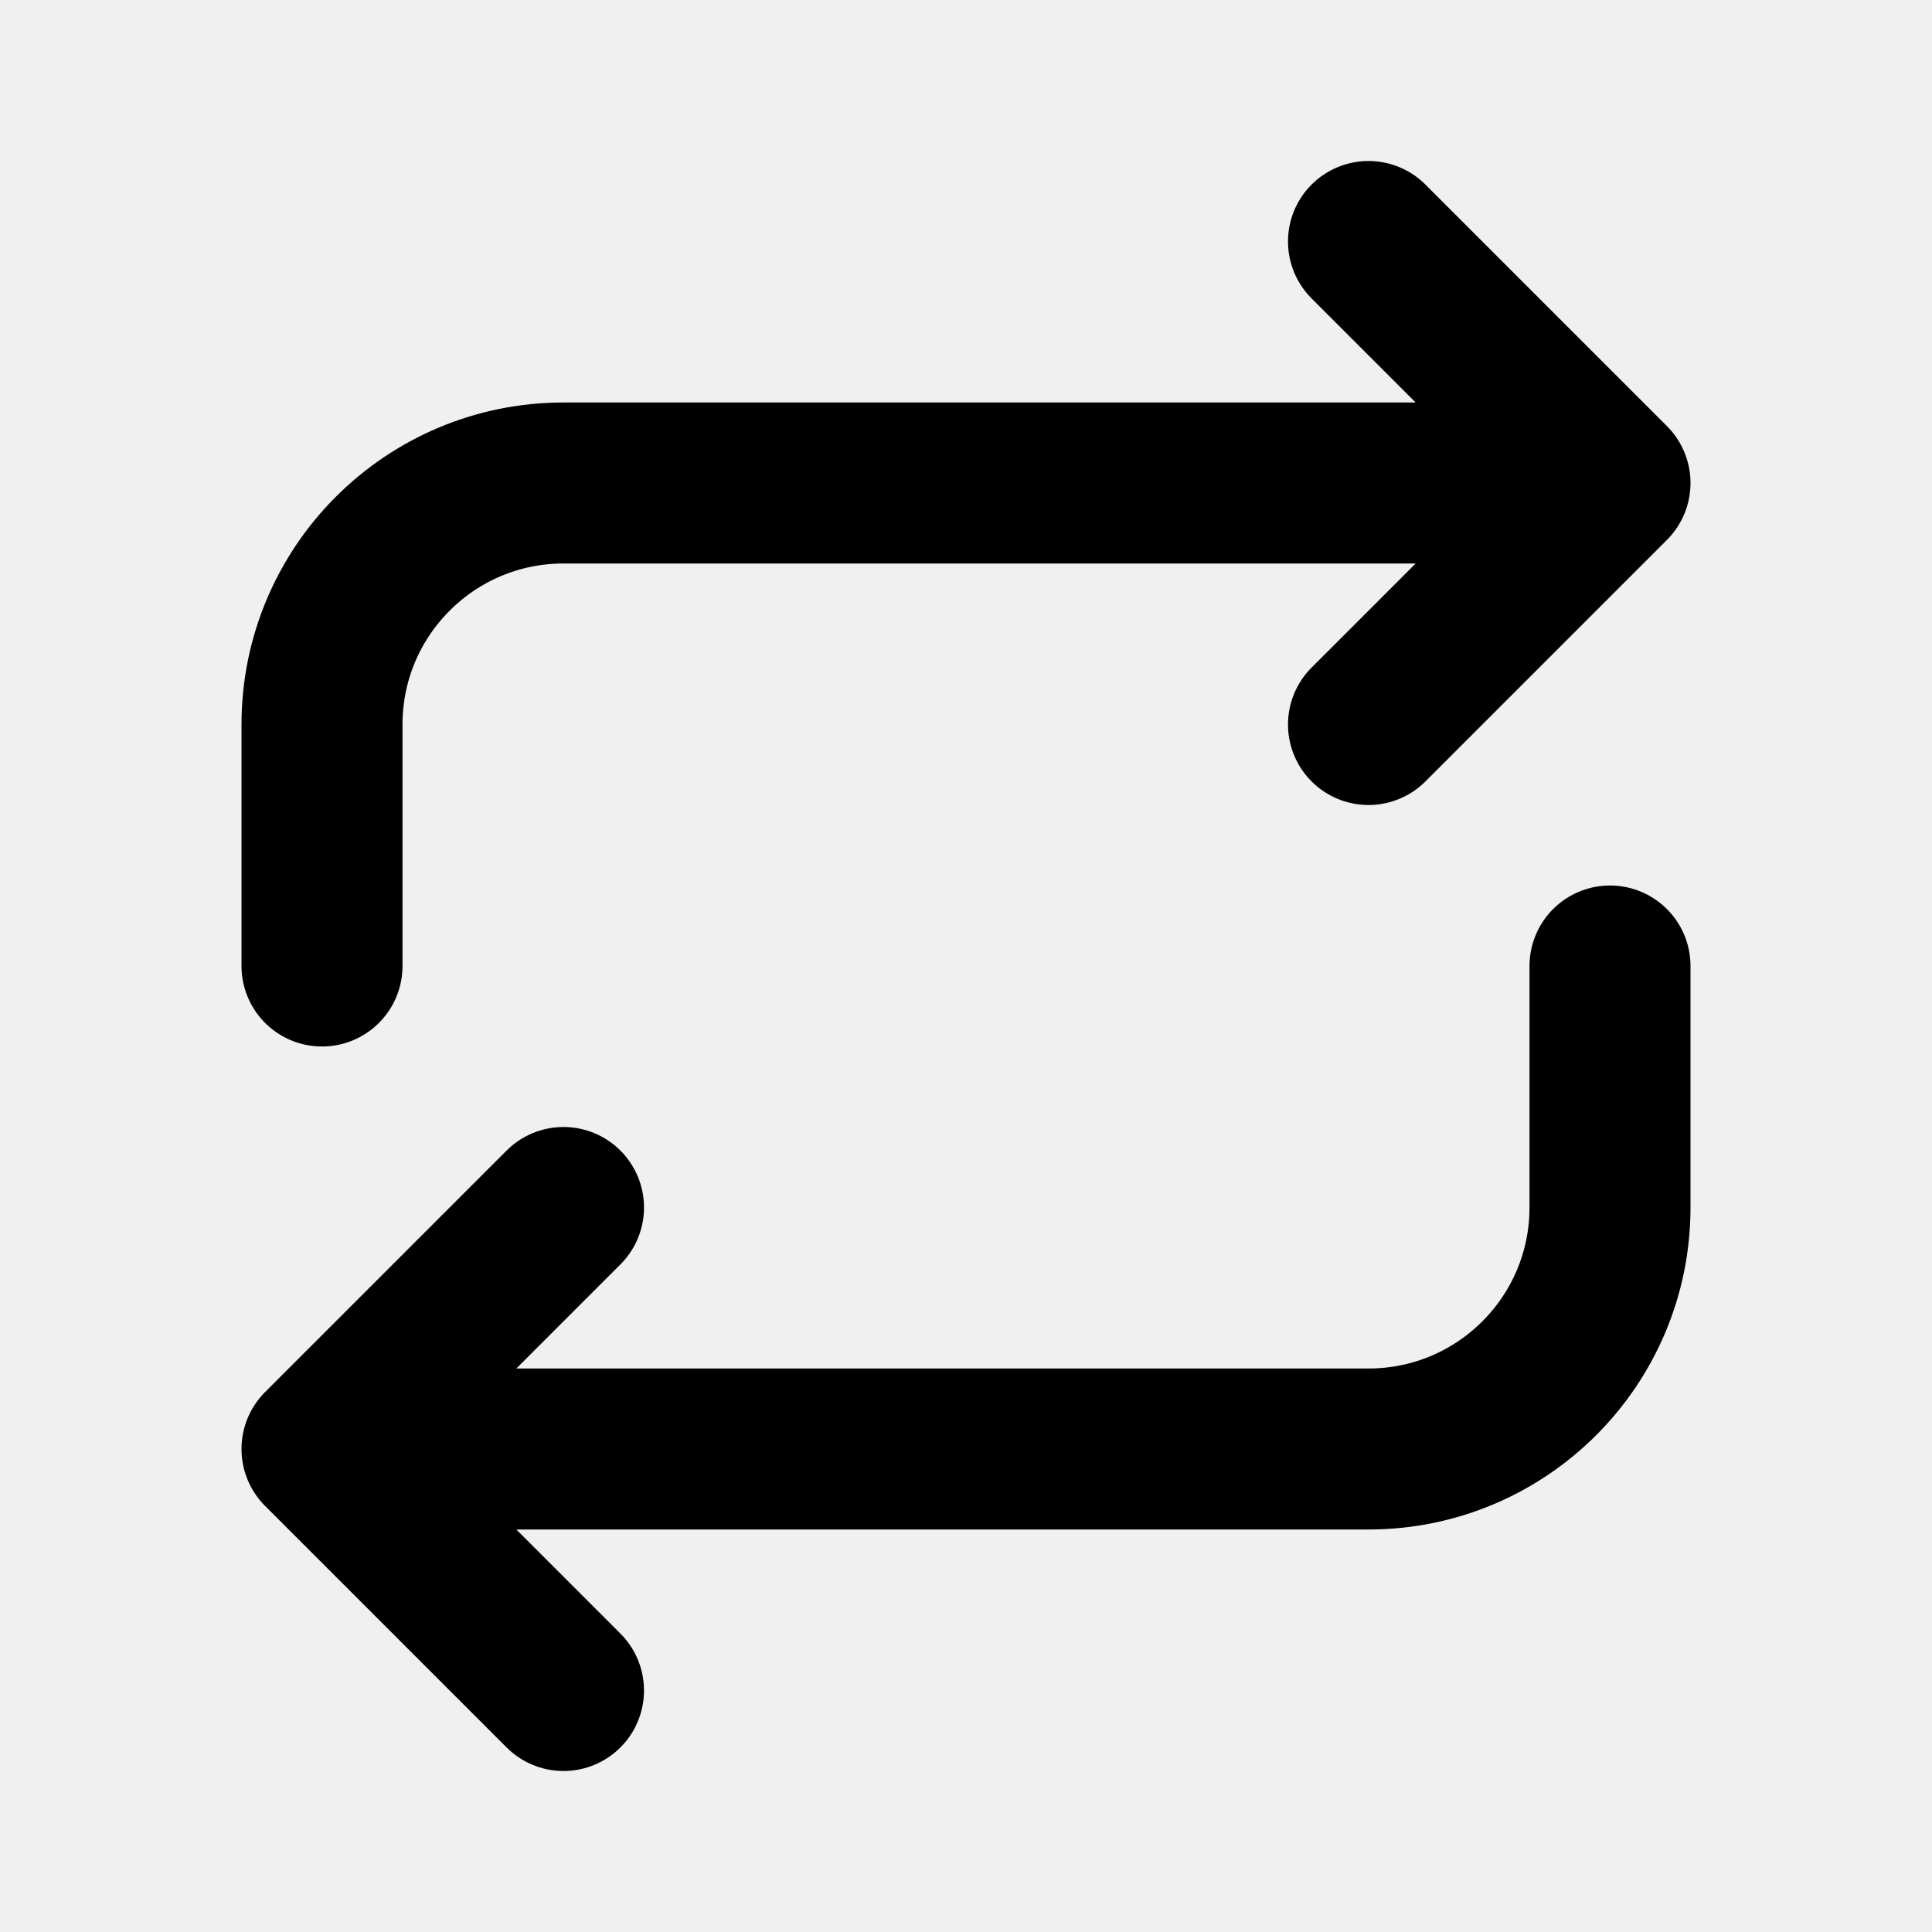
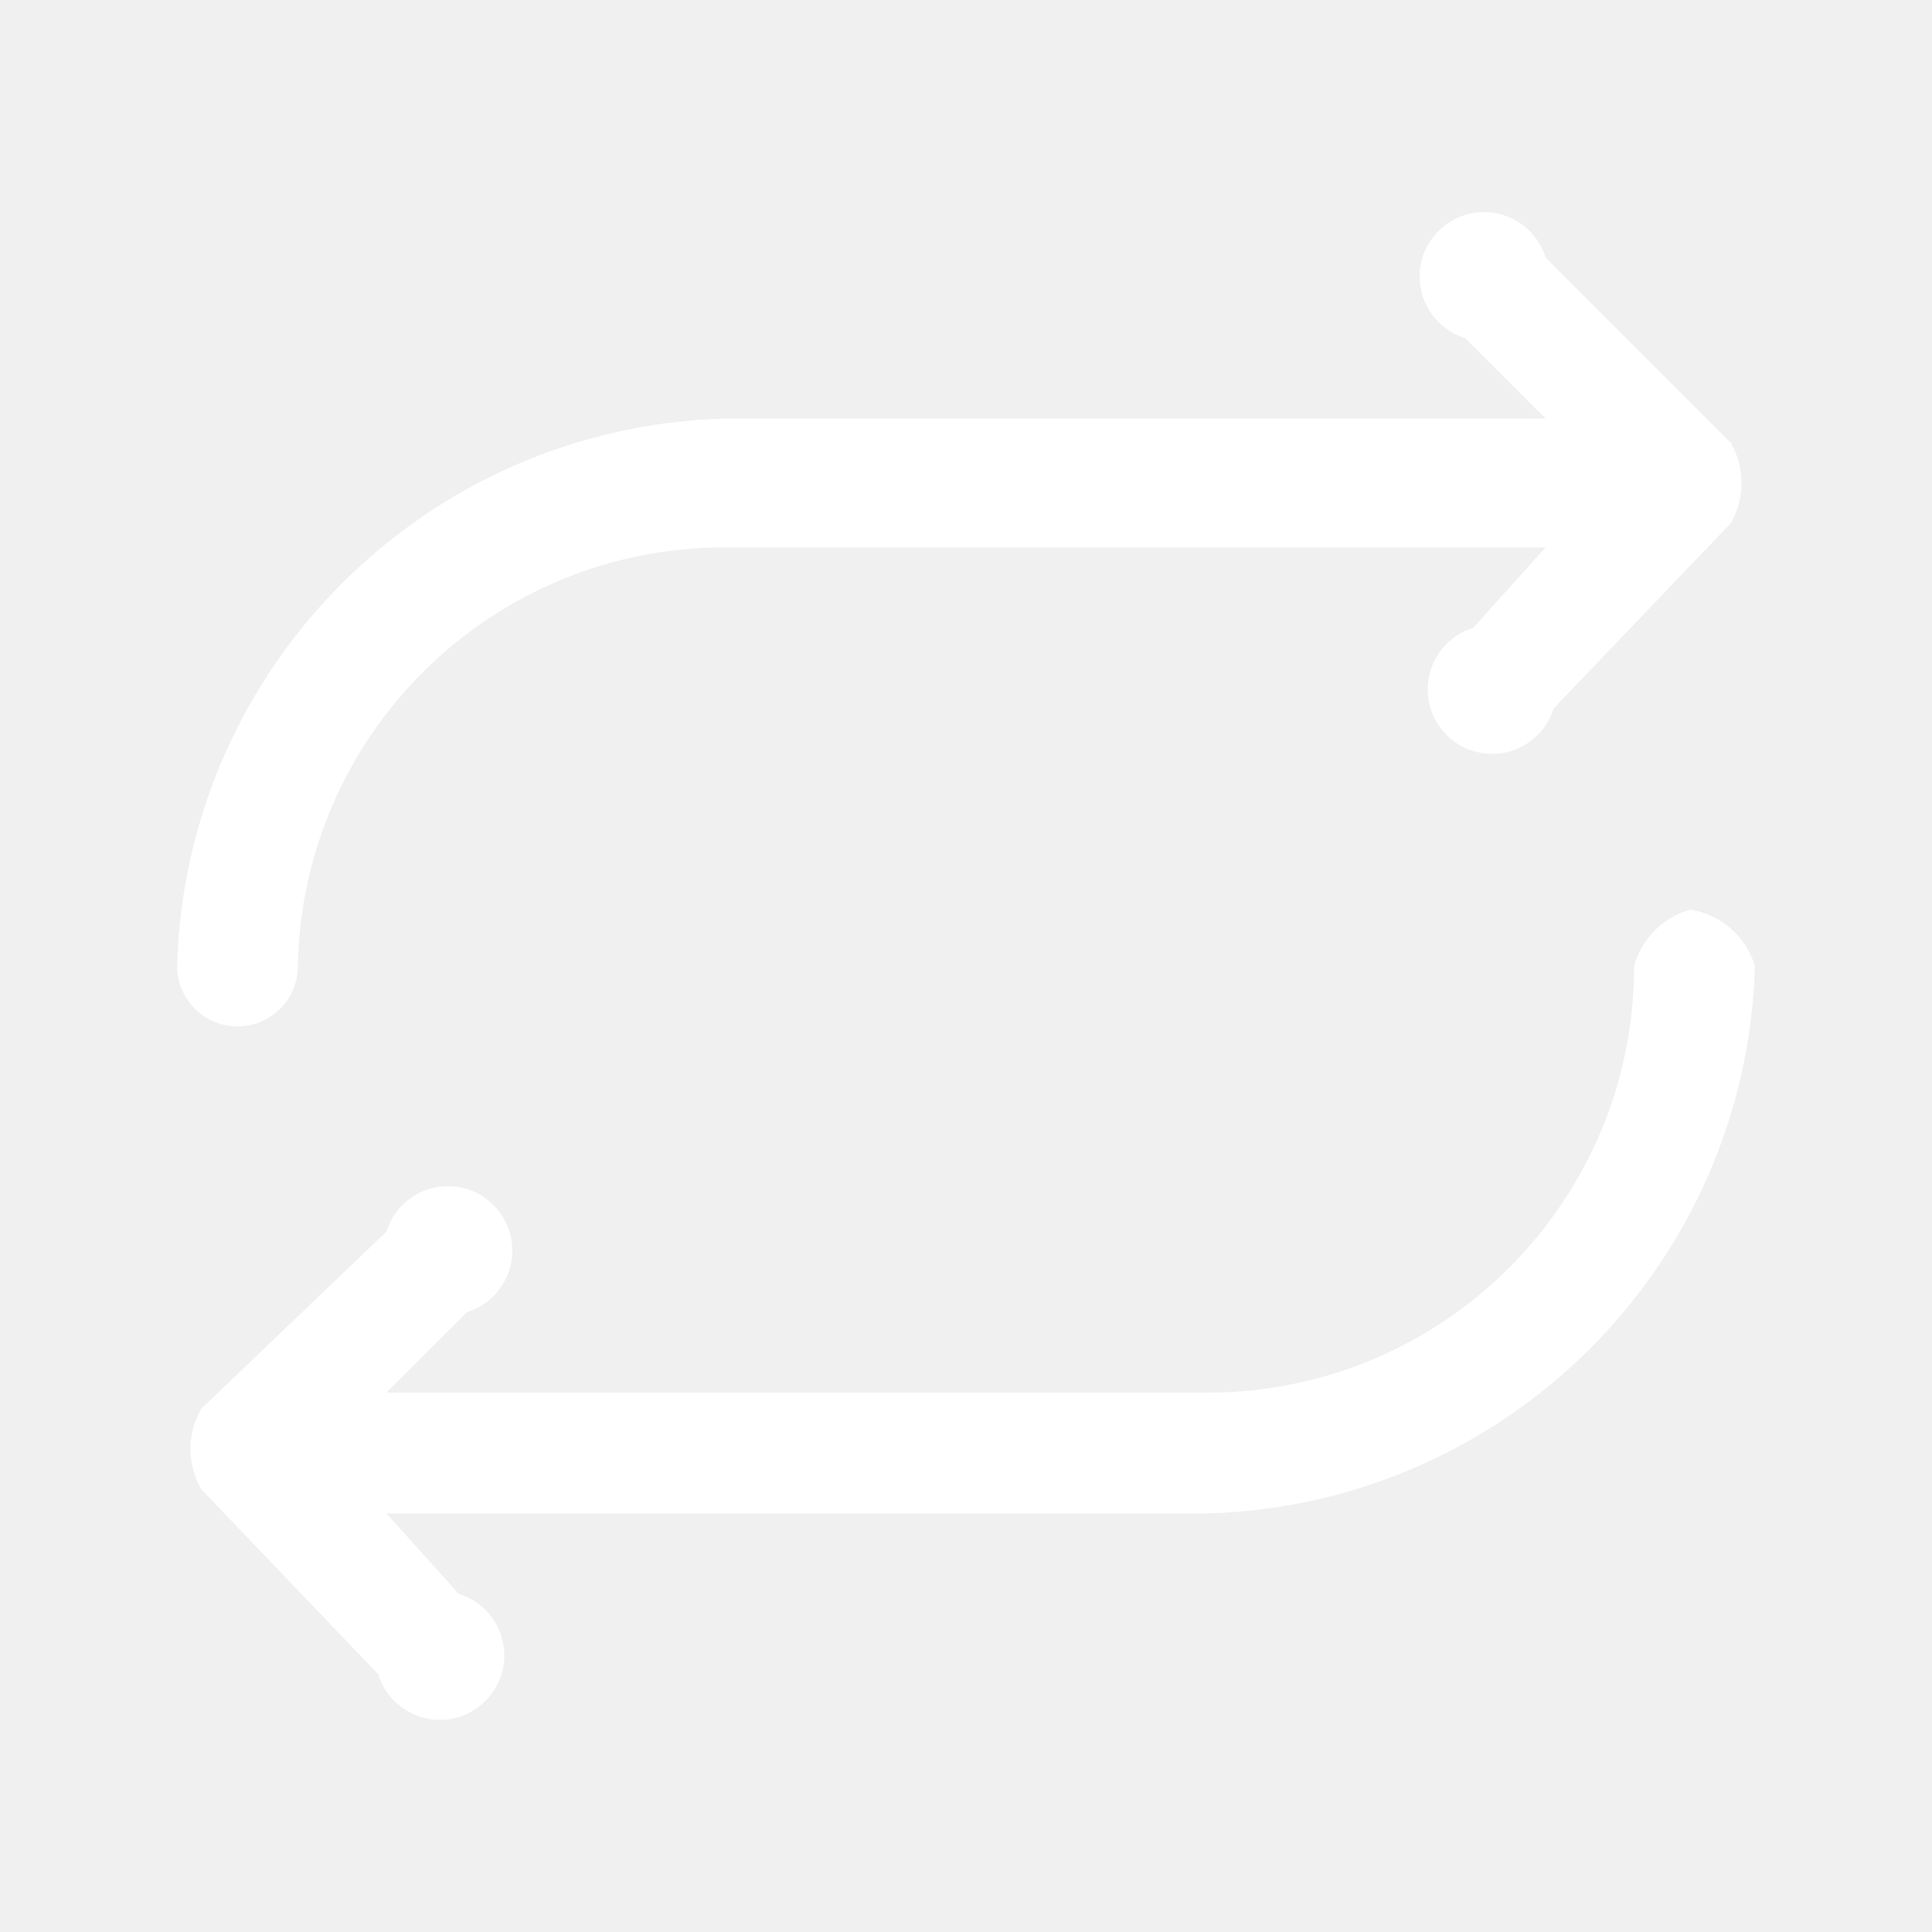
- <svg xmlns="http://www.w3.org/2000/svg" width="24" height="24" viewBox="0 0 24 24" fill="none" stroke="currentColor" stroke-width="2" stroke-linecap="round" stroke-linejoin="round">
-   <path d="M4 12v-3a3 3 0 0 1 3 -3h13m-3 -3l3 3l-3 3" />
-   <path d="M20 12v3a3 3 0 0 1 -3 3h-13m3 3l-3 -3l3 -3" />
+ <svg xmlns="http://www.w3.org/2000/svg" width="24" height="24" fill="none">
+   <path fill="#fff" d="M2.2 12A7 7 0 0 1 9 5.2h10.2l-1-1a.8.8 0 1 1 1-1l2.3 2.3a1 1 0 0 1 0 1l-2.2 2.3a.8.8 0 1 1-1-1l.9-1H9A5.3 5.3 0 0 0 3.7 12a.7.7 0 1 1-1.5 0m18.8-.7a1 1 0 0 0-.7.7 5.3 5.3 0 0 1-5.3 5.3H4.8l1-1a.8.8 0 1 0-1-1l-2.3 2.2a1 1 0 0 0 0 1l2.2 2.3a.8.8 0 1 0 1-1l-.9-1H15a7 7 0 0 0 6.8-6.8 1 1 0 0 0-.8-.7" />
</svg>
